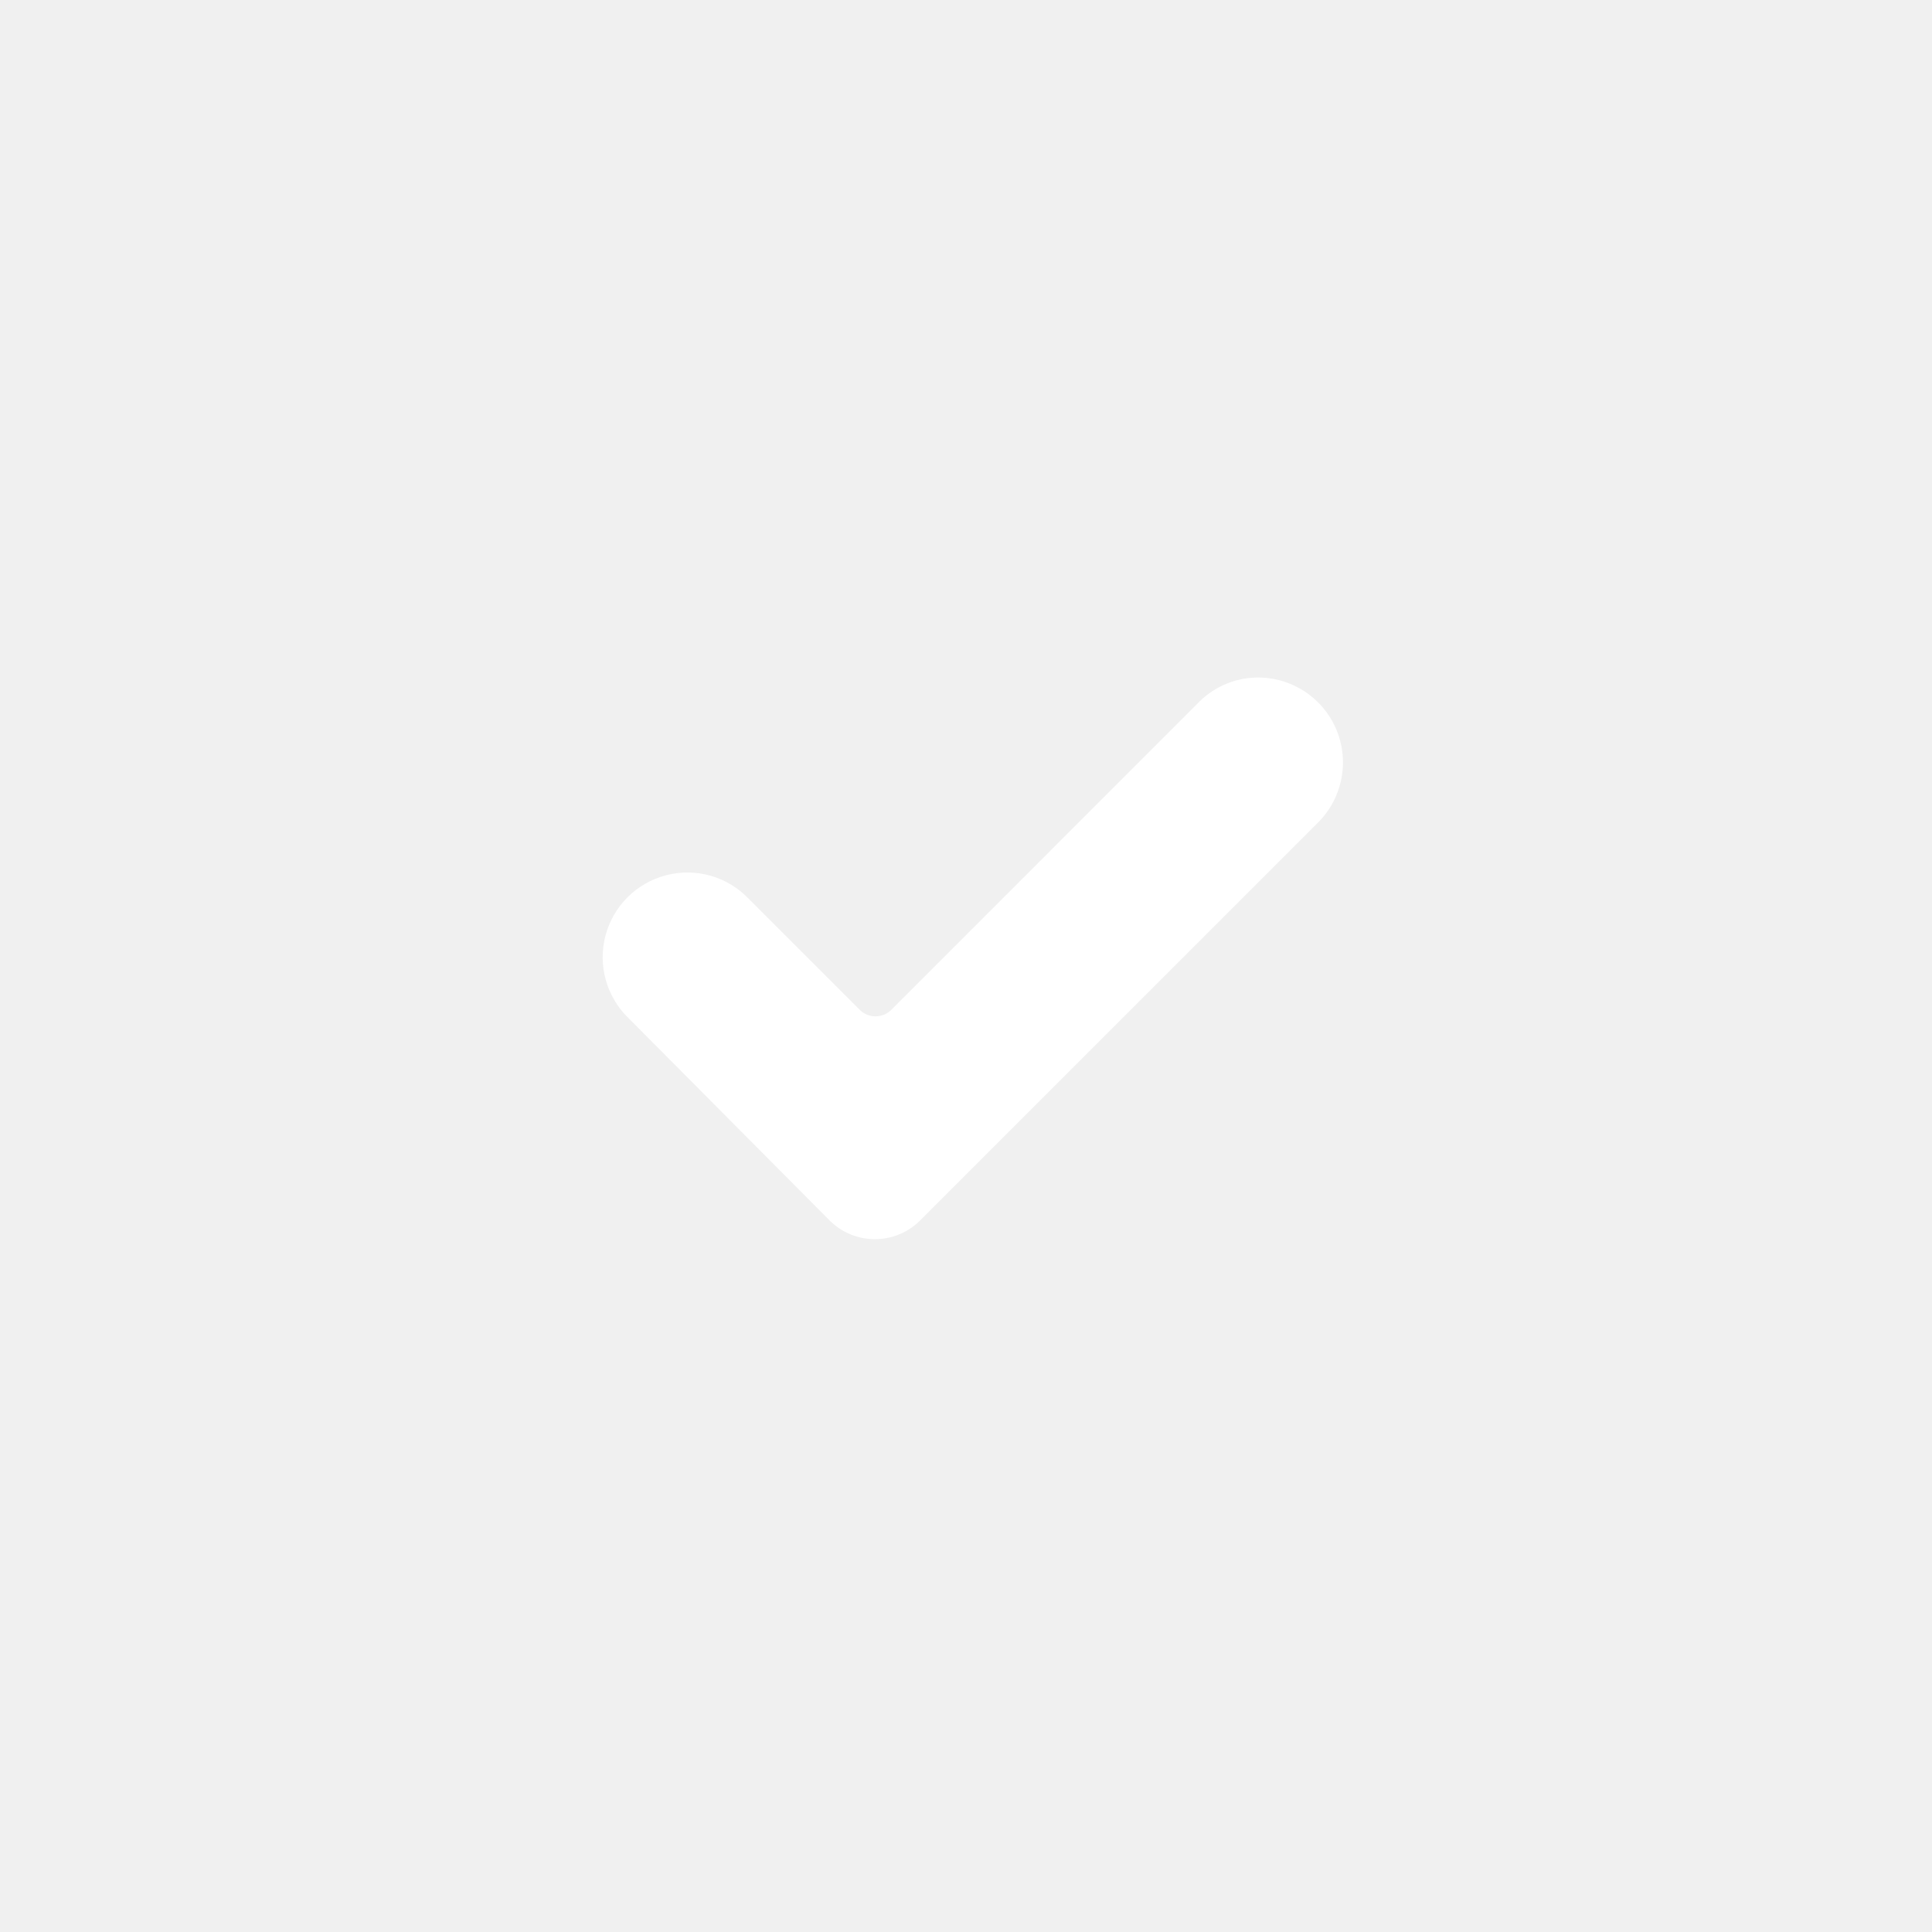
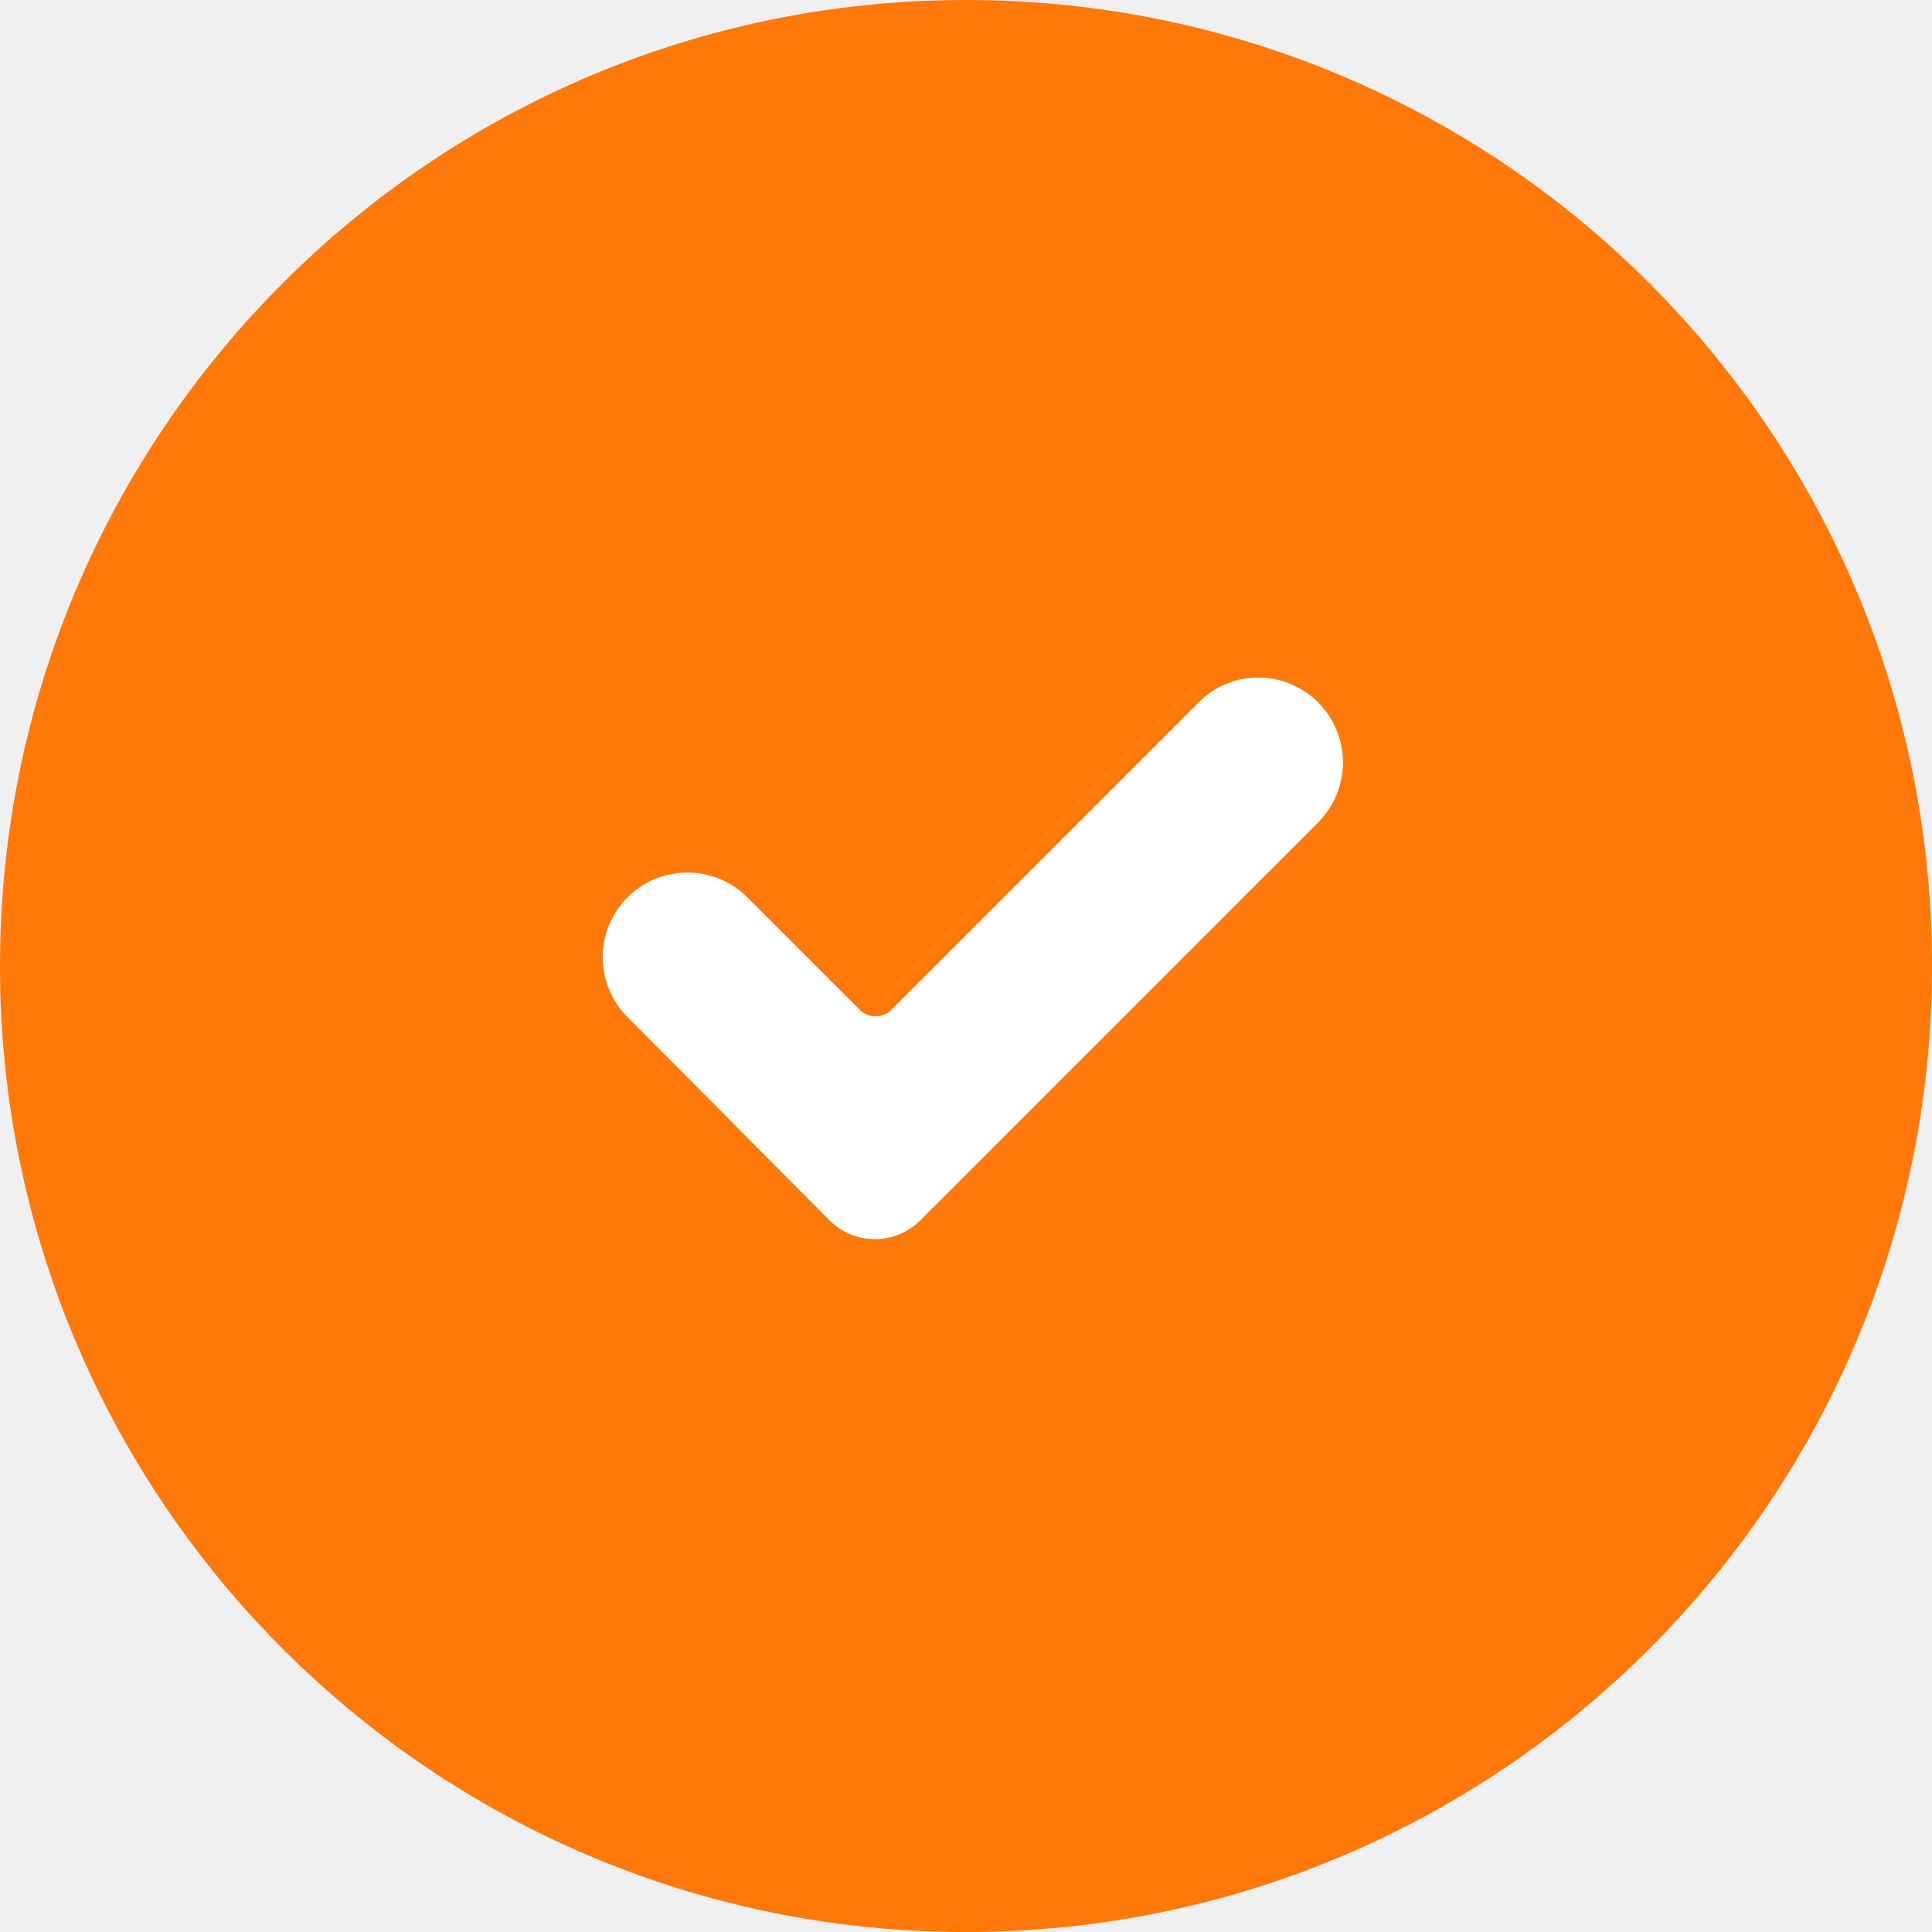
<svg xmlns="http://www.w3.org/2000/svg" width="53.005" height="53.005" viewBox="0 0 53.005 53.005">
  <g id="Symbol_178_17" data-name="Symbol 178 – 17" transform="translate(-204.498 -649.498)">
+     <circle id="Ellipse_6" data-name="Ellipse 6" cx="26.503" cy="26.503" r="26.503" transform="translate(204.498 649.498)" fill="#ff790a" />
    <path id="np_check_1231596_FFFFFF" d="M29.7,22a2.33,2.33,0,0,1,1.683,4.007l-10.9,10.9a1.758,1.758,0,0,1-2.458,0L12.5,31.348a2.324,2.324,0,1,1,3.286-3.286l3.072,3.072a.615.615,0,0,0,.829,0L28.1,22.719A2.293,2.293,0,0,1,29.7,22Z" transform="translate(209.246 646.087)" fill="#fff" />
  </g>
</svg>
